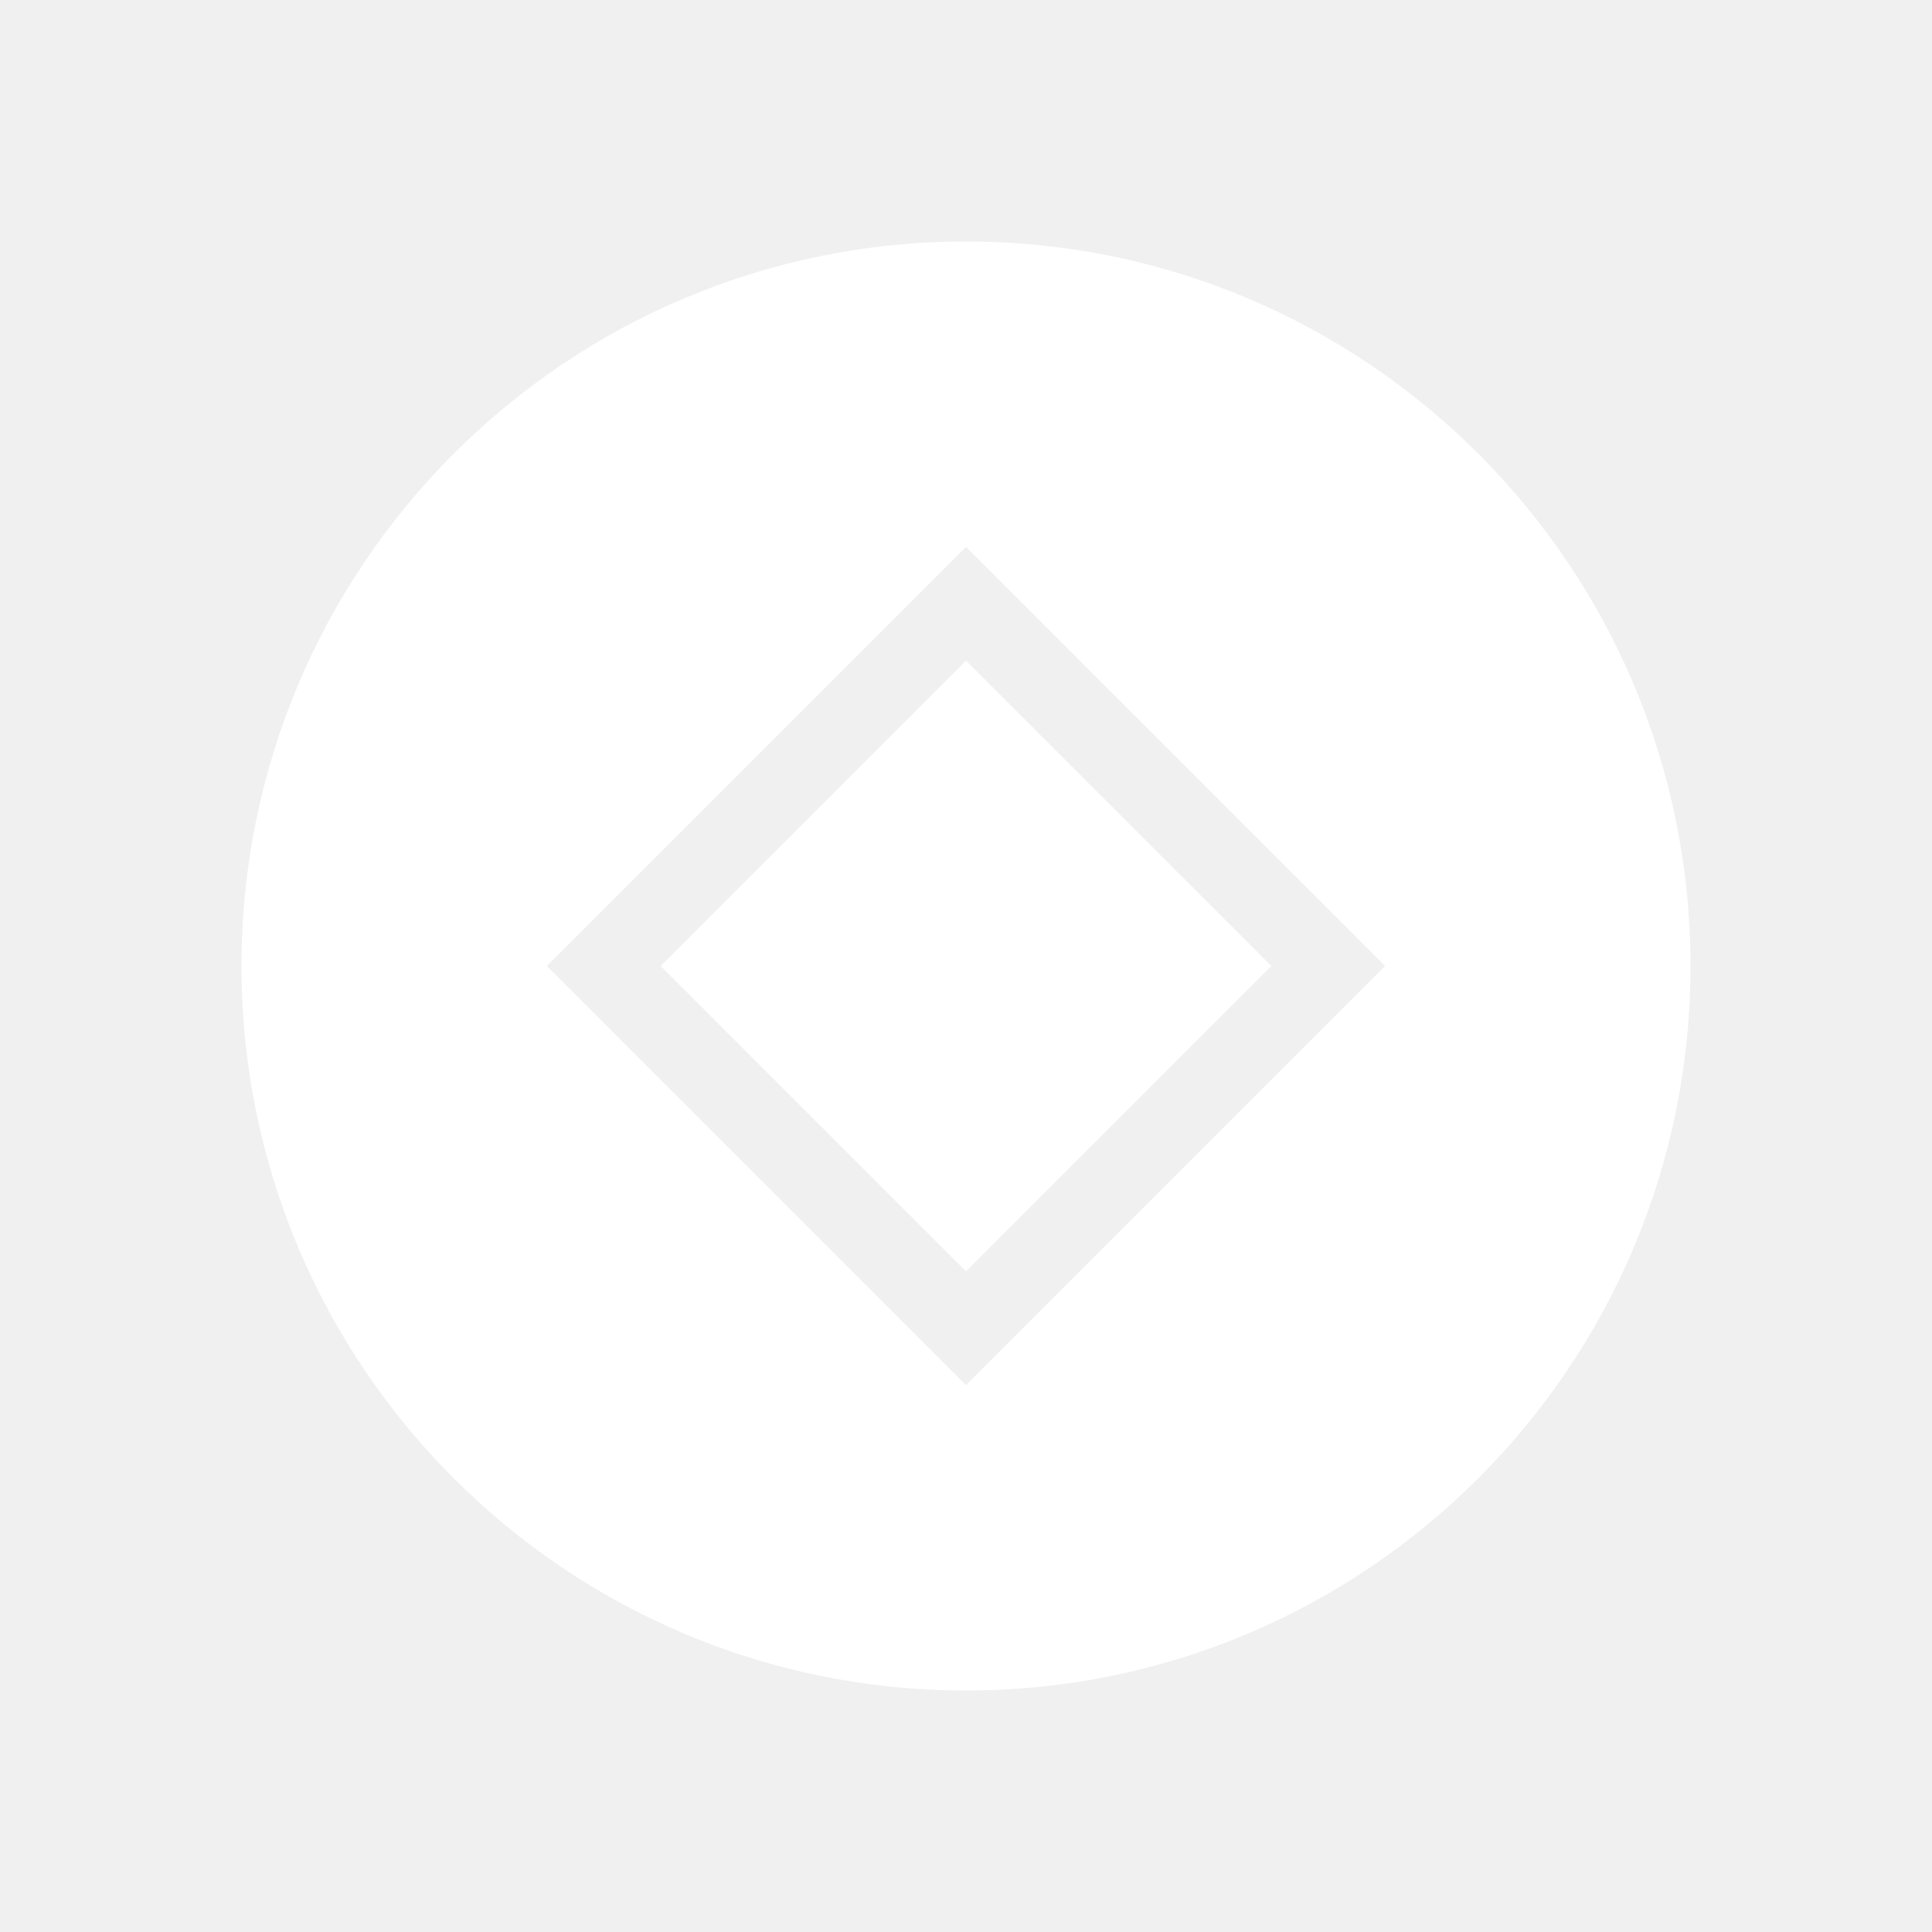
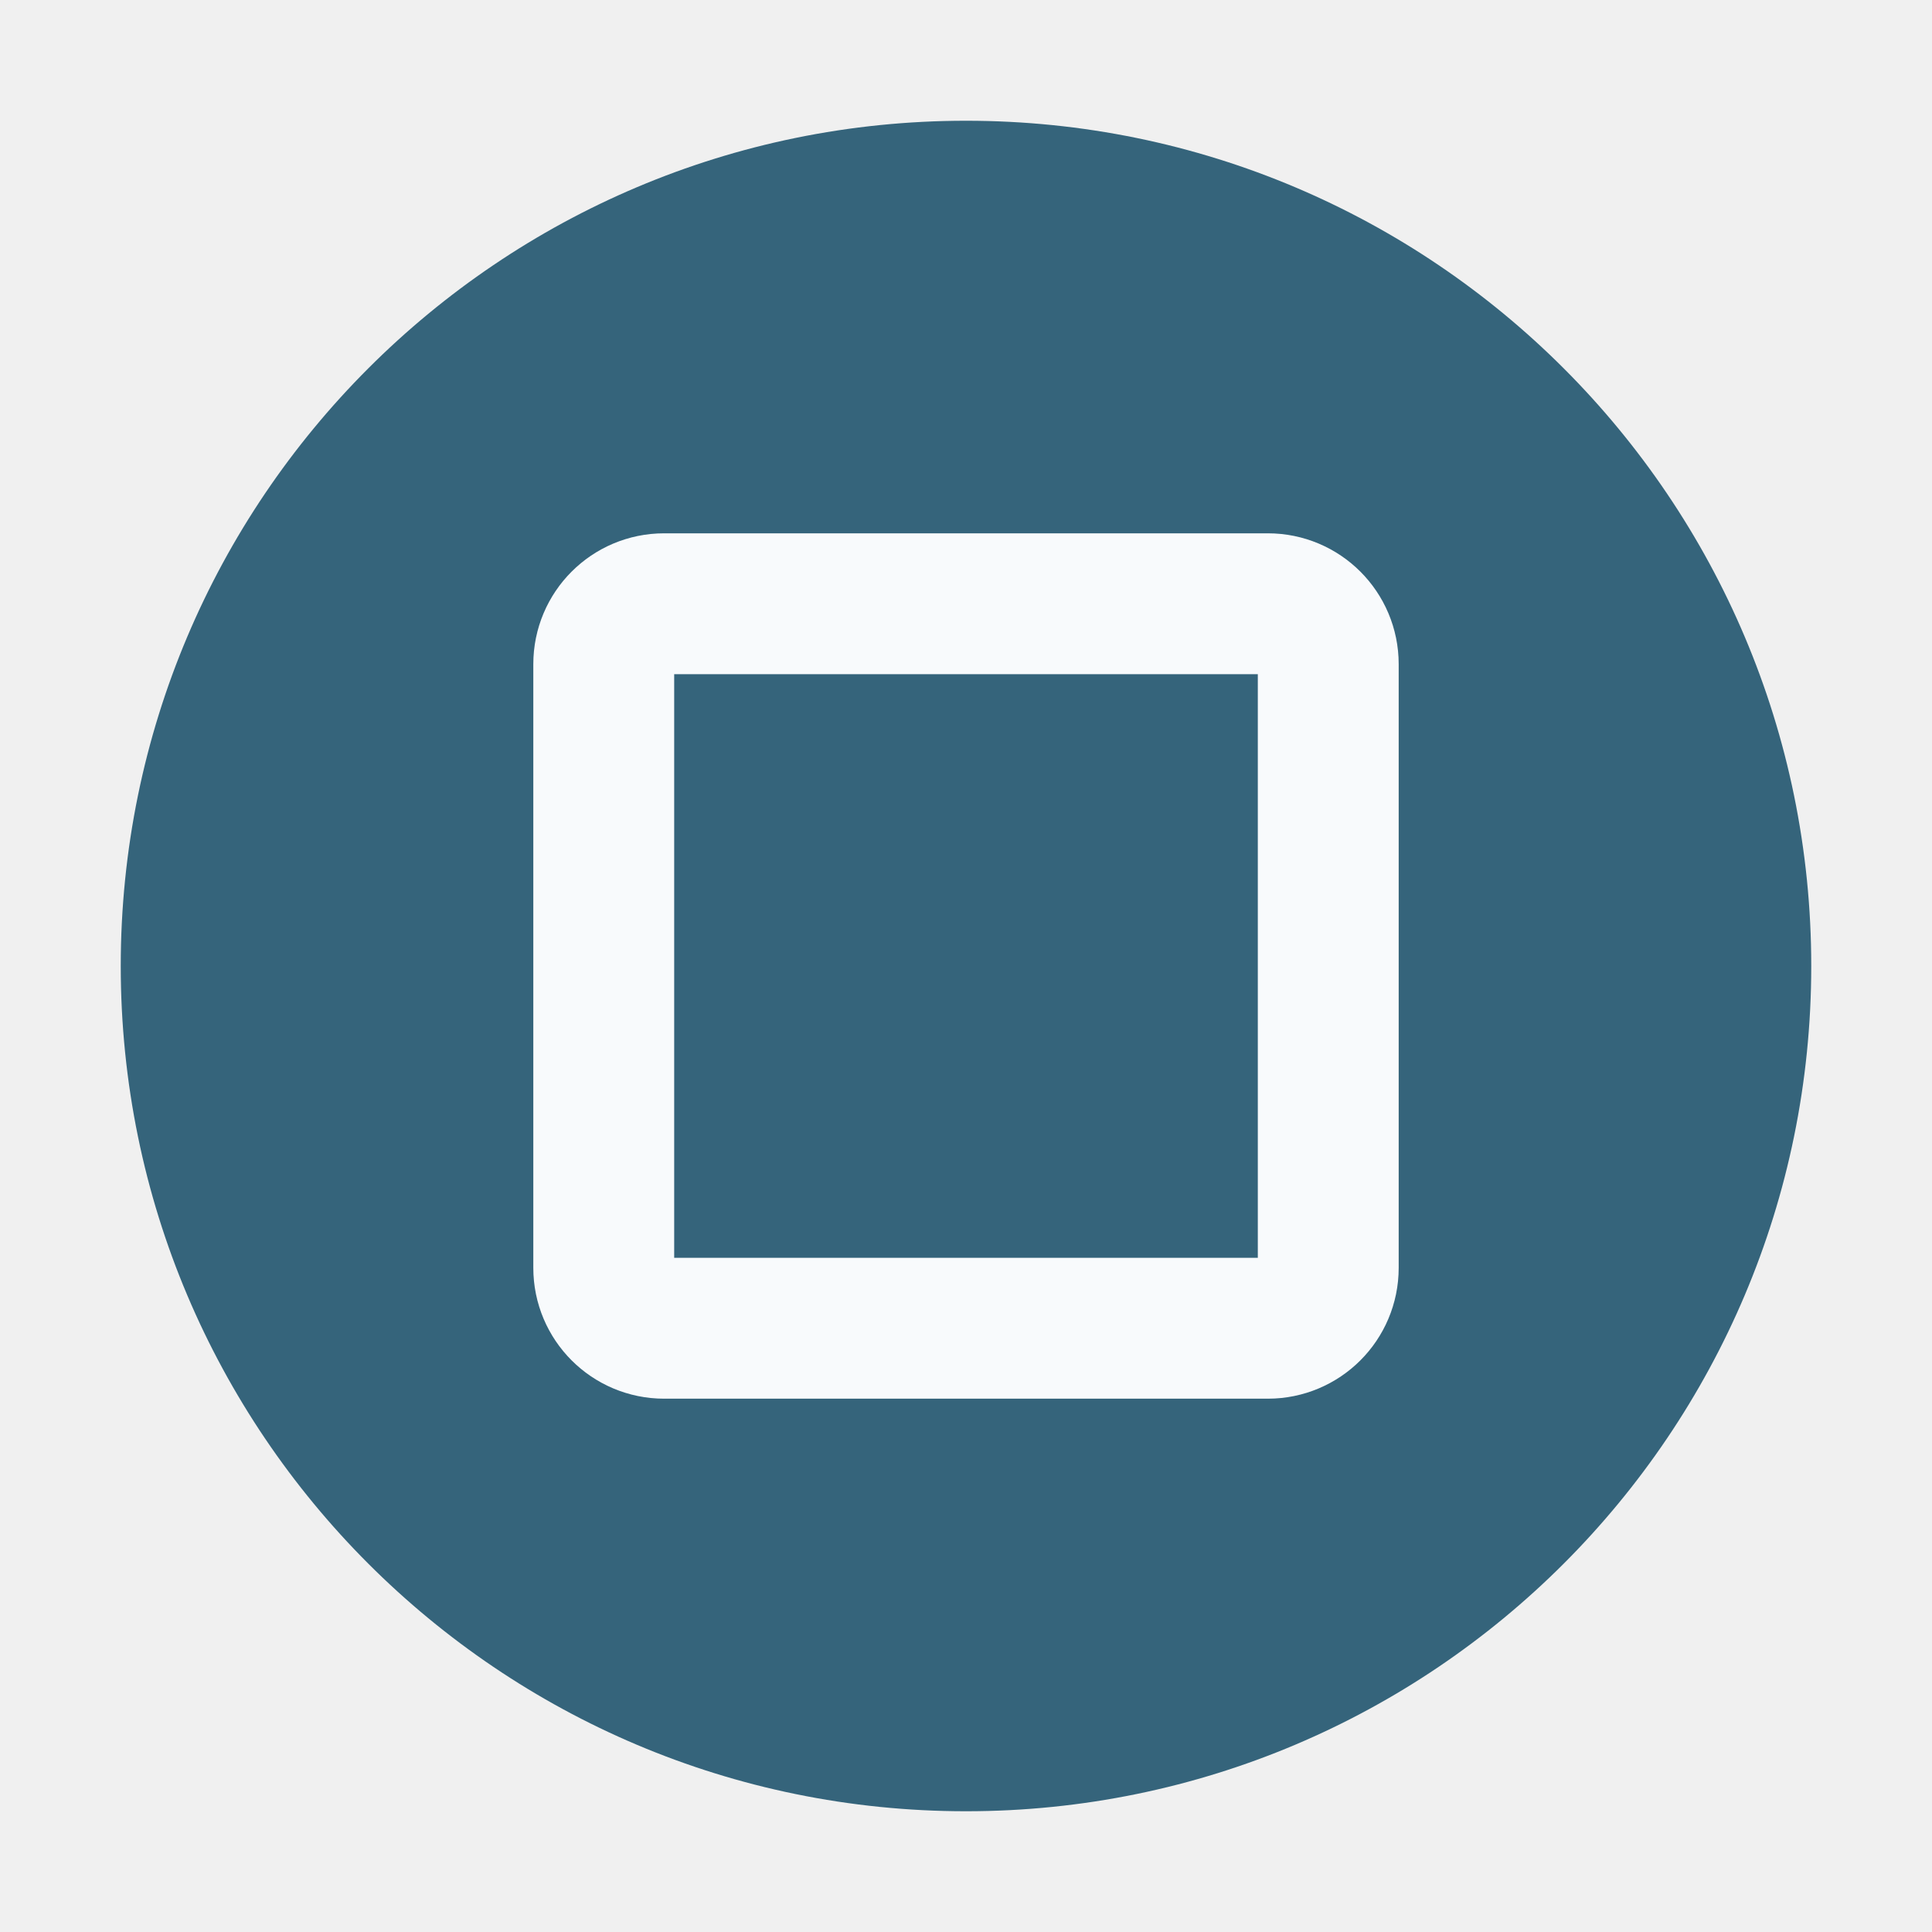
- <svg xmlns="http://www.w3.org/2000/svg" viewBox="-3 -3 24 24">
-   <path d="m9 0a9 9 0 0 0-9 9 9 9 0 0 0 9 9 9 9 0 0 0 9-9 9 9 0 0 0-9-9zm0 3.793 5.207 5.207-5.207 5.207-5.207-5.207zm0 1.414-3.793 3.793 3.793 3.793 3.793-3.793z" fill="#fff" stroke-width="1.125" />
+ <svg xmlns="http://www.w3.org/2000/svg" width="24" height="24" viewBox="0 0 24 24">
+   <rect x="1.5" y="1.5" width="21" height="21" rx="11" fill="#35647b" />
+   <g fill="none" stroke="#f8fafc" stroke-width="1.75" stroke-linecap="round" stroke-linejoin="round">
+     <rect x="7.5" y="7.5" width="9" height="9" rx="0.75" />
+   </g>
</svg>
